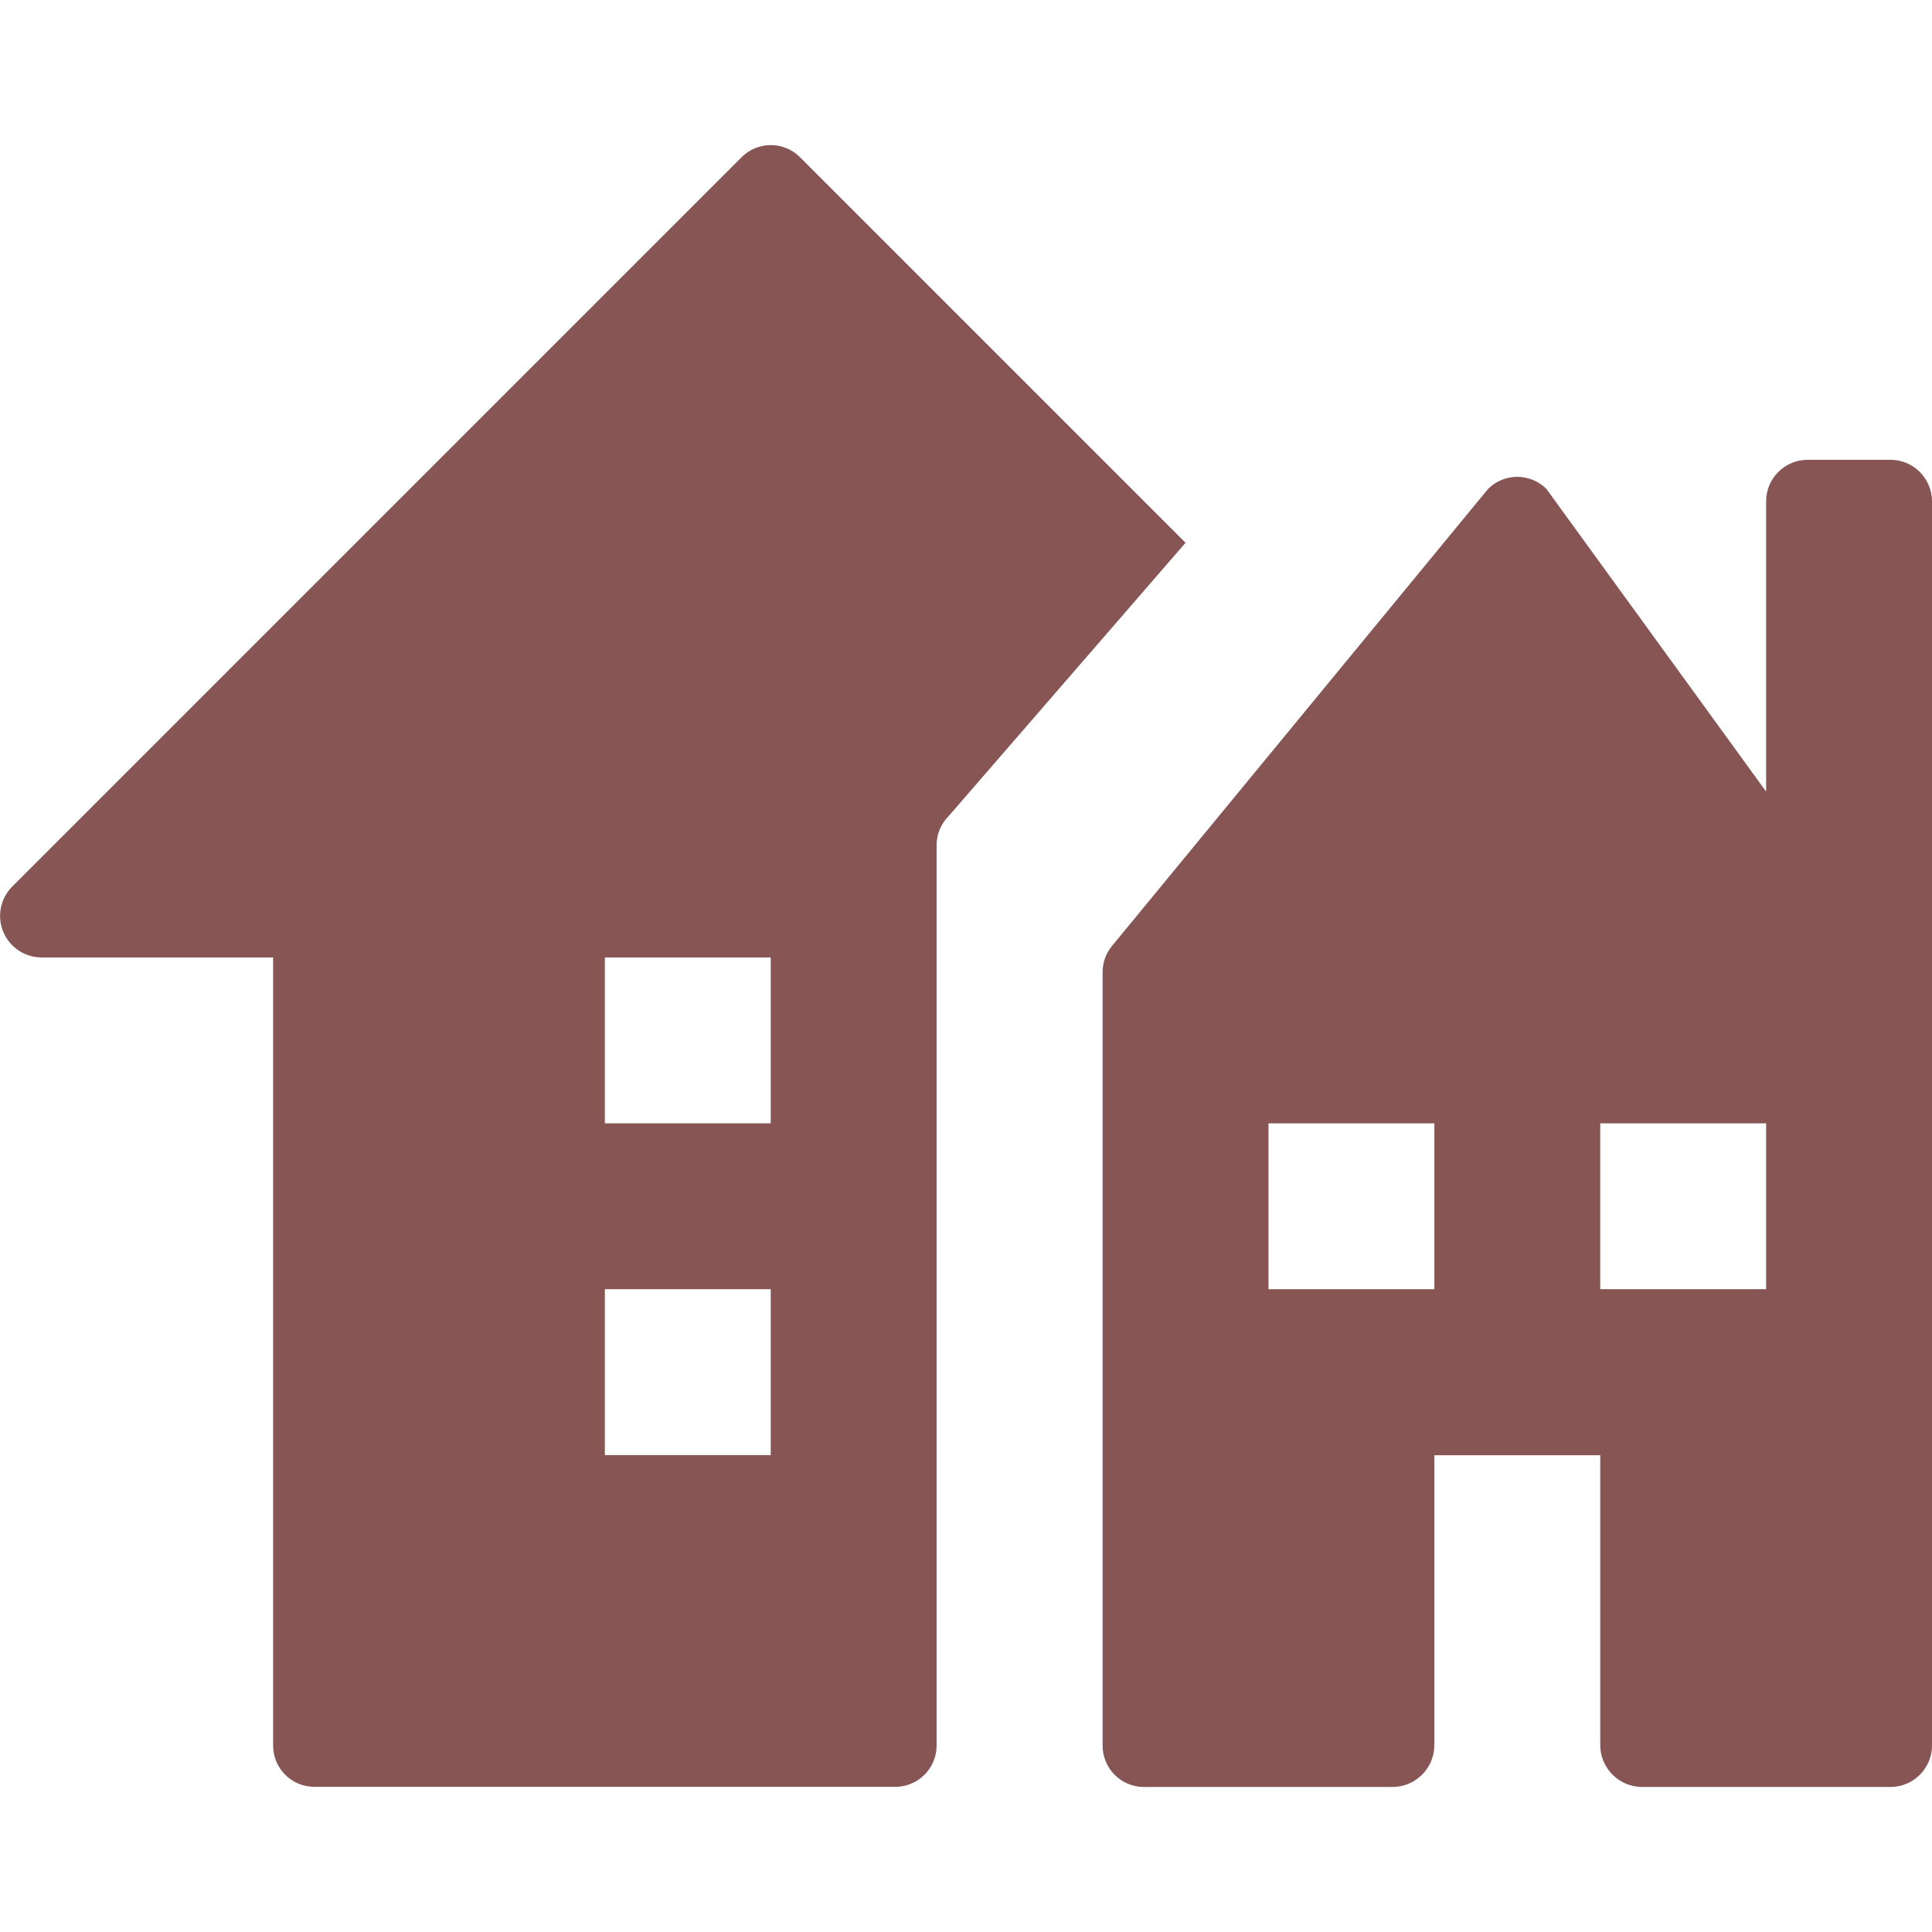
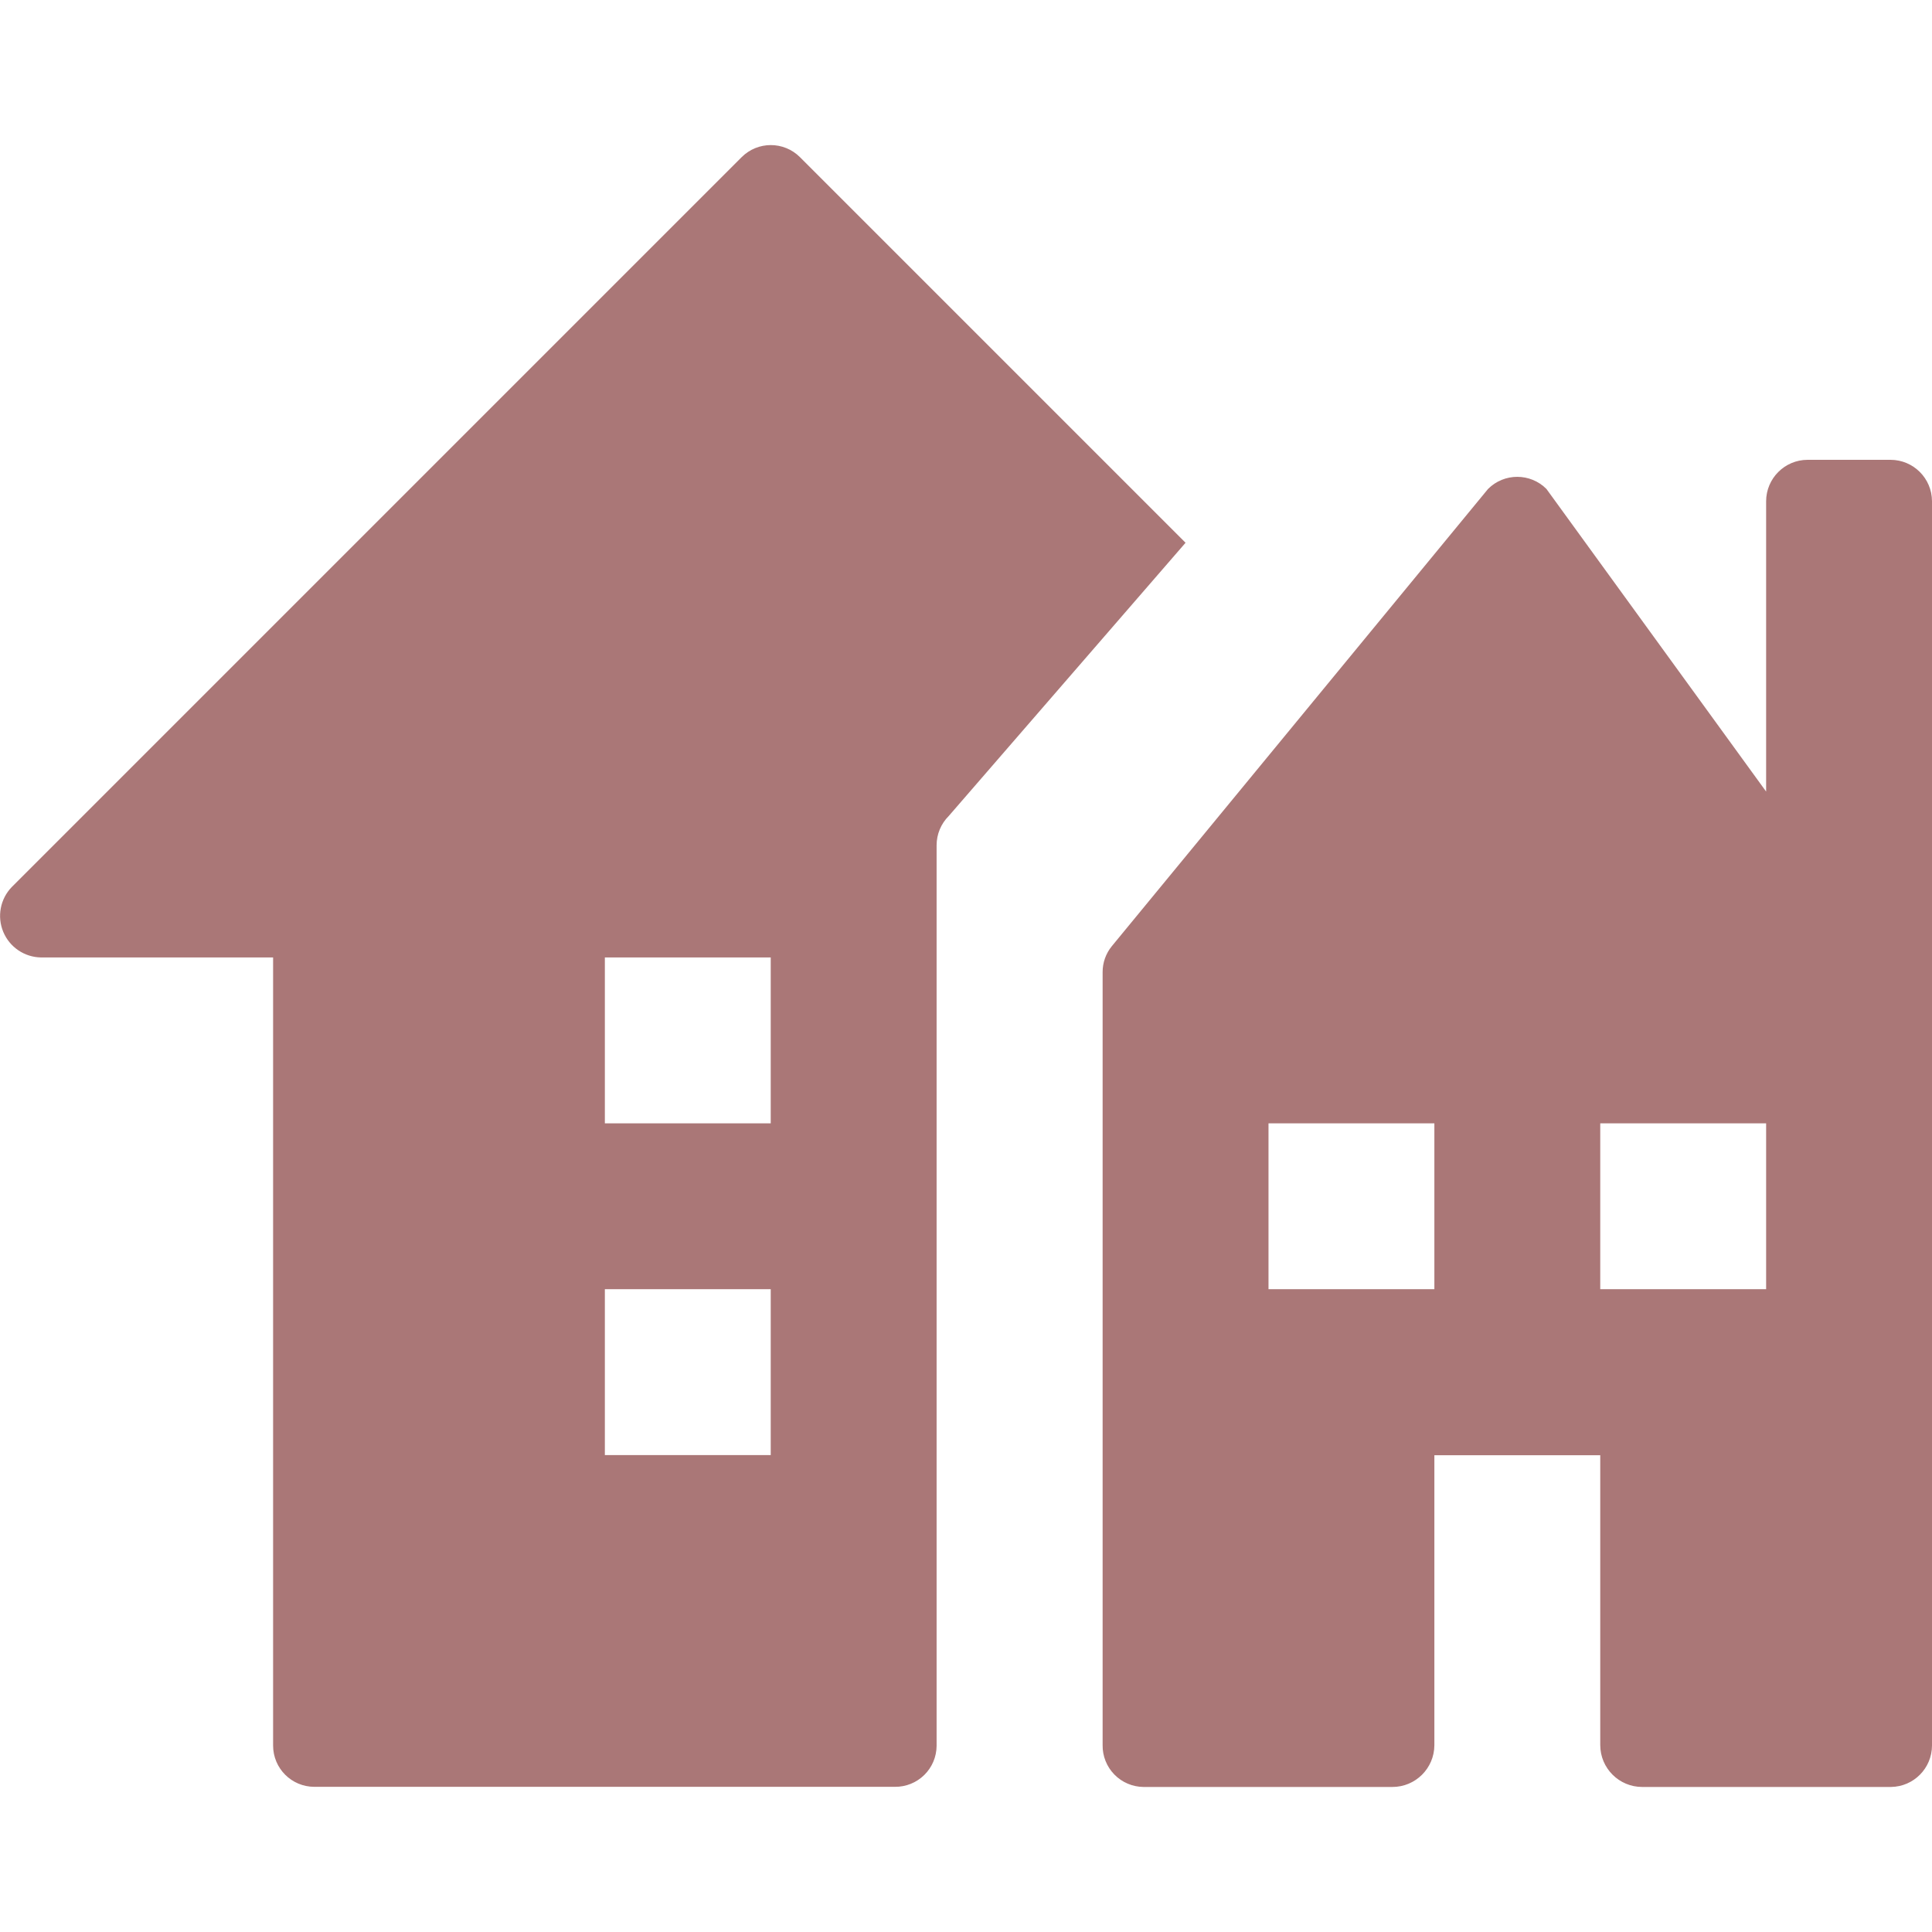
<svg xmlns="http://www.w3.org/2000/svg" id="village-15" width="14" height="14" viewBox="0 0 14 14" version="1.1">
  <defs id="defs7" />
-   <path d="m 5.797,1.139 a 0.299,0.299 0 0 0 -0.423,0 L 0.085,6.428 a 0.301,0.301 0 0 0 0.212,0.51 H 1.979 V 12.649 a 0.299,0.299 0 0 0 0.299,0.299 h 4.207 a 0.299,0.299 0 0 0 0.302,-0.297 v 0 -6.527 A 0.299,0.299 0 0 1 6.875,5.913 L 8.591,3.933 Z M 5.585,10.544 H 4.383 V 9.342 h 1.202 z m 0,-2.404 H 4.383 V 6.938 H 5.585 Z M 13.699,3.332 H 13.098 A 0.301,0.301 0 0 0 12.798,3.632 V 5.736 L 11.206,3.543 a 0.299,0.299 0 0 0 -0.423,0 L 8.057,6.856 a 0.296,0.296 0 0 0 -0.067,0.188 v 5.602 a 0.299,0.299 0 0 0 0.296,0.303 h 1.803 a 0.304,0.304 0 0 0 0.305,-0.303 v 0 -2.101 h 1.202 v 2.1 a 0.304,0.304 0 0 0 0.304,0.304 h 1.803 A 0.301,0.301 0 0 0 14,12.649 V 3.632 A 0.301,0.301 0 0 0 13.699,3.332 Z M 10.394,9.342 H 9.192 V 8.14 H 10.394 Z m 2.404,0 H 11.596 V 8.14 h 1.202 z" id="path2" style="fill:#885555;stroke-width:1.202;fill-opacity:1" />
+   <path d="m 5.797,1.139 a 0.299,0.299 0 0 0 -0.423,0 L 0.085,6.428 a 0.301,0.301 0 0 0 0.212,0.51 H 1.979 V 12.649 a 0.299,0.299 0 0 0 0.299,0.299 h 4.207 a 0.299,0.299 0 0 0 0.302,-0.297 v 0 -6.527 A 0.299,0.299 0 0 1 6.875,5.913 L 8.591,3.933 Z M 5.585,10.544 H 4.383 V 9.342 h 1.202 z m 0,-2.404 H 4.383 V 6.938 H 5.585 Z M 13.699,3.332 H 13.098 A 0.301,0.301 0 0 0 12.798,3.632 V 5.736 L 11.206,3.543 a 0.299,0.299 0 0 0 -0.423,0 L 8.057,6.856 a 0.296,0.296 0 0 0 -0.067,0.188 v 5.602 a 0.299,0.299 0 0 0 0.296,0.303 h 1.803 a 0.304,0.304 0 0 0 0.305,-0.303 v 0 -2.101 h 1.202 v 2.1 a 0.304,0.304 0 0 0 0.304,0.304 h 1.803 A 0.301,0.301 0 0 0 14,12.649 V 3.632 A 0.301,0.301 0 0 0 13.699,3.332 Z M 10.394,9.342 H 9.192 V 8.14 H 10.394 Z m 2.404,0 H 11.596 V 8.14 h 1.202 z" id="path2" style="fill:#aa7777;stroke-width:1.202;fill-opacity:1" />
</svg>
